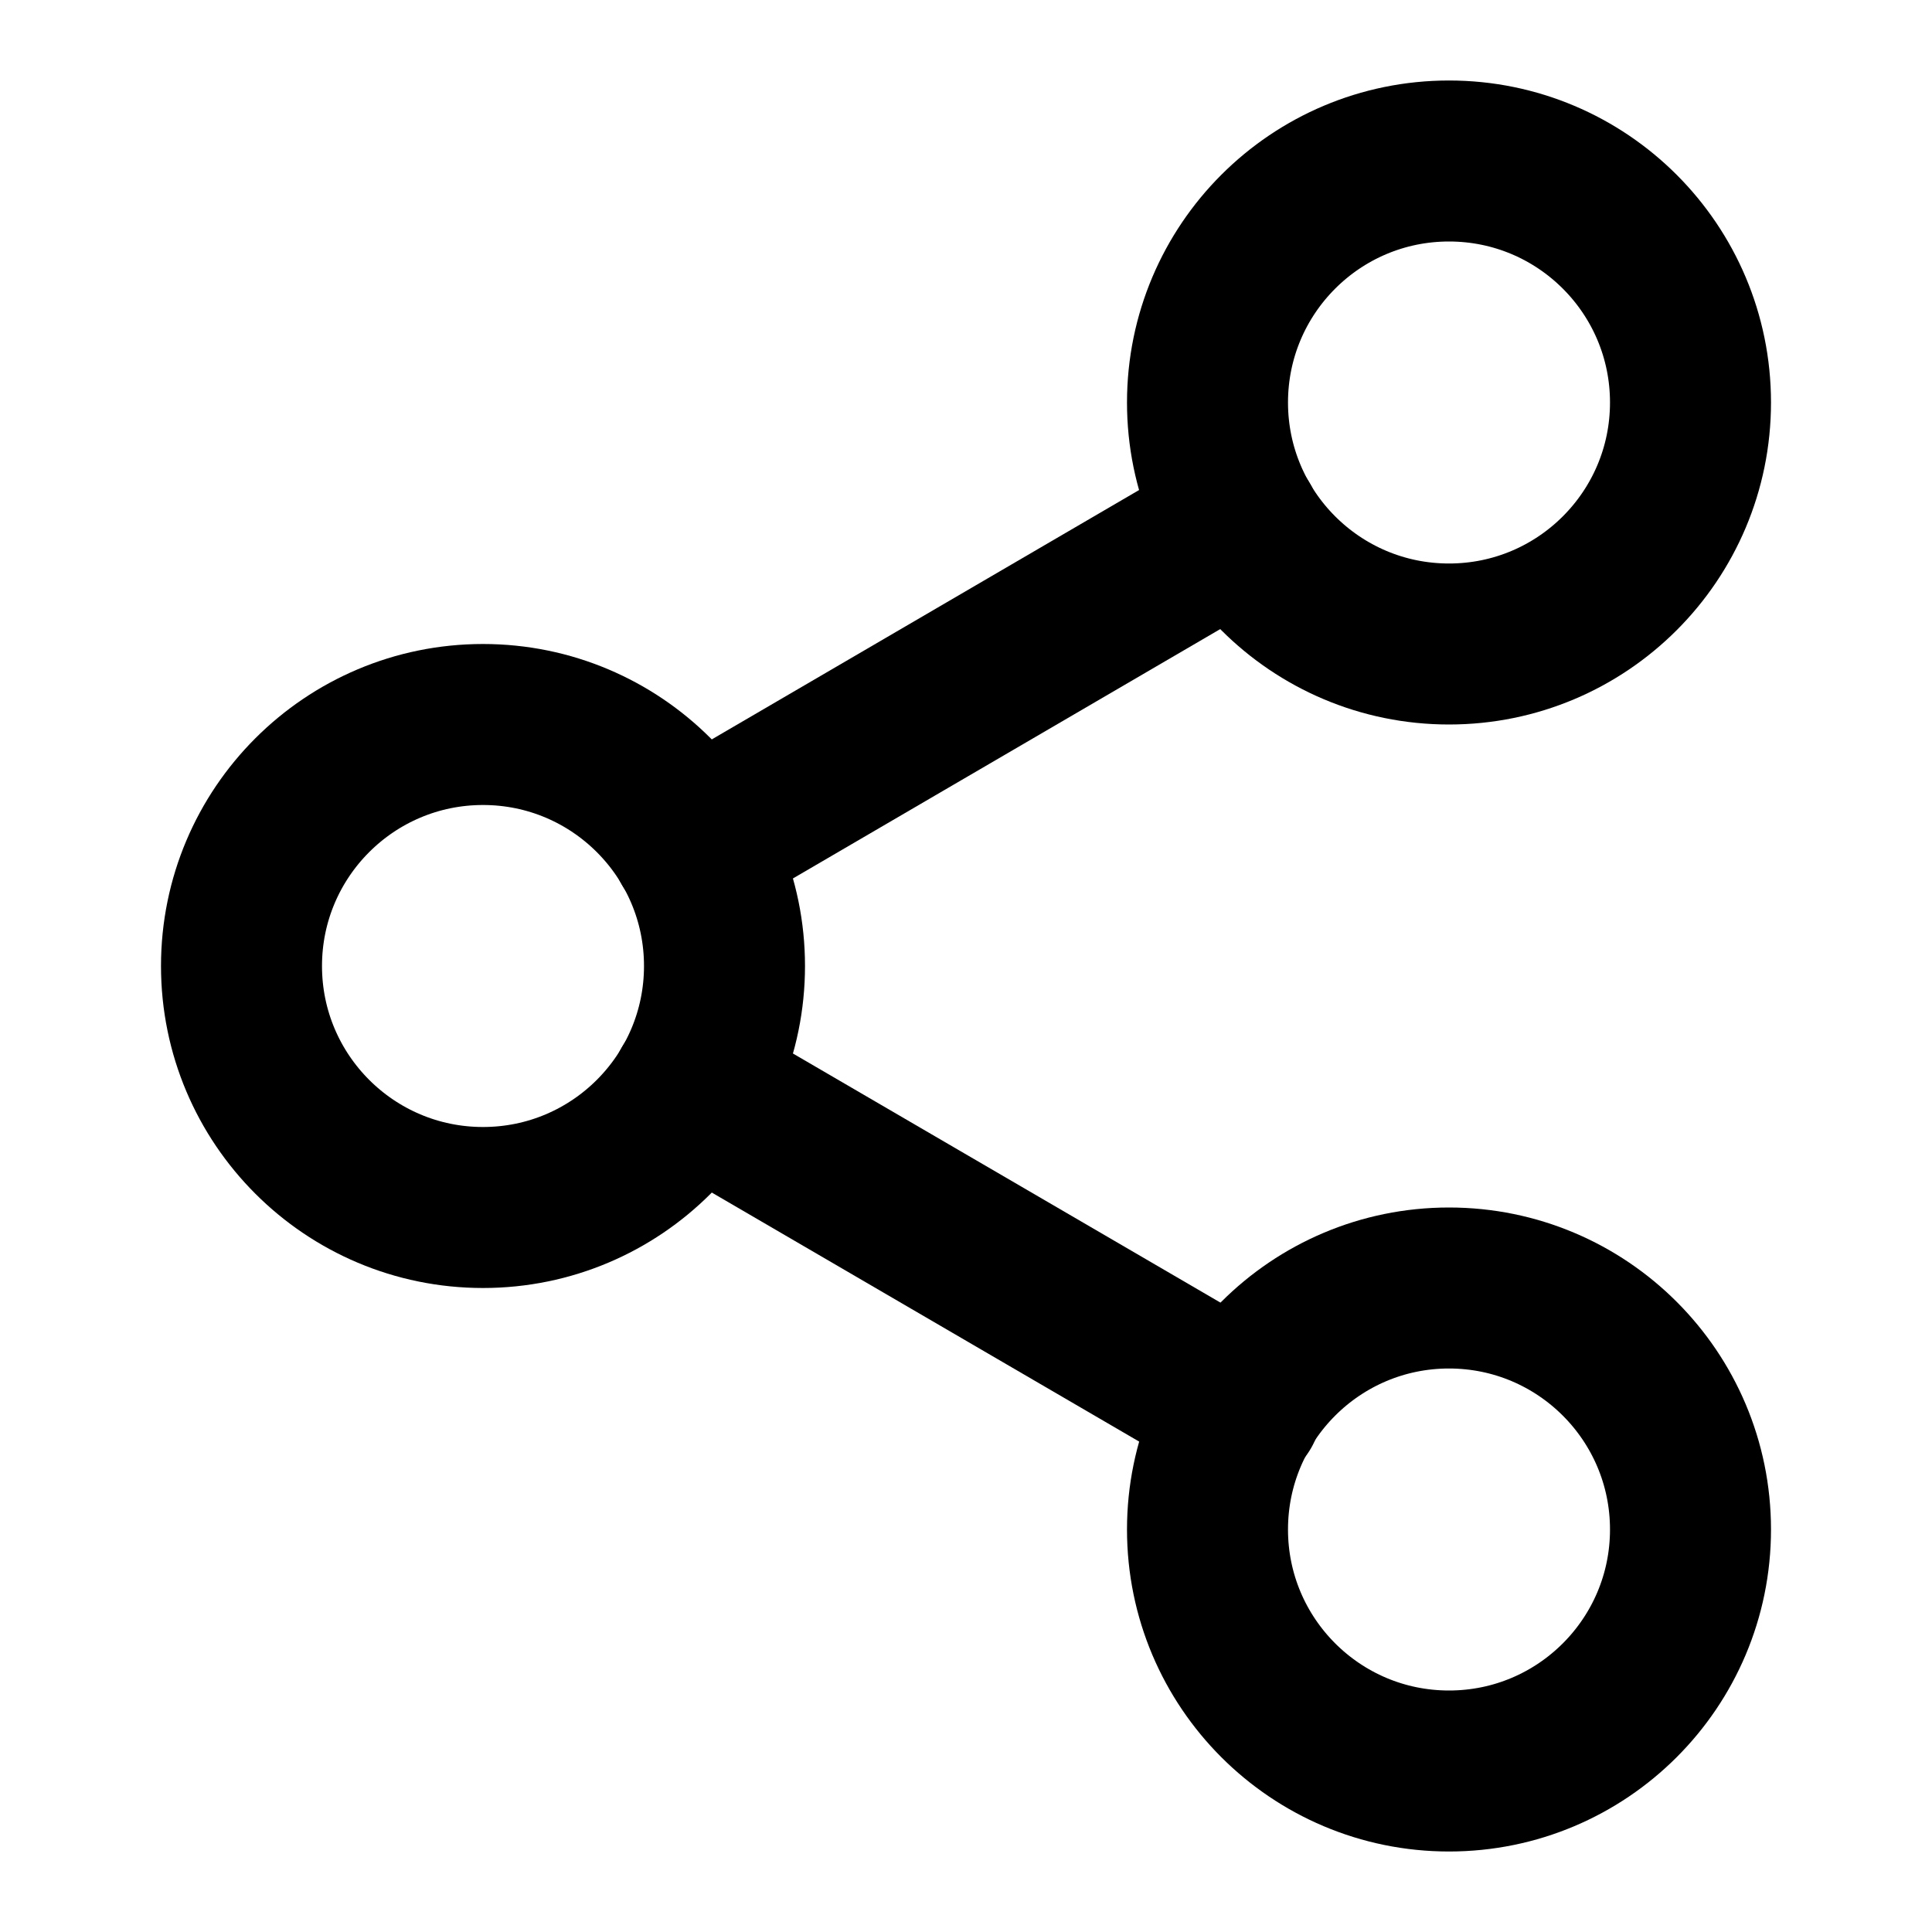
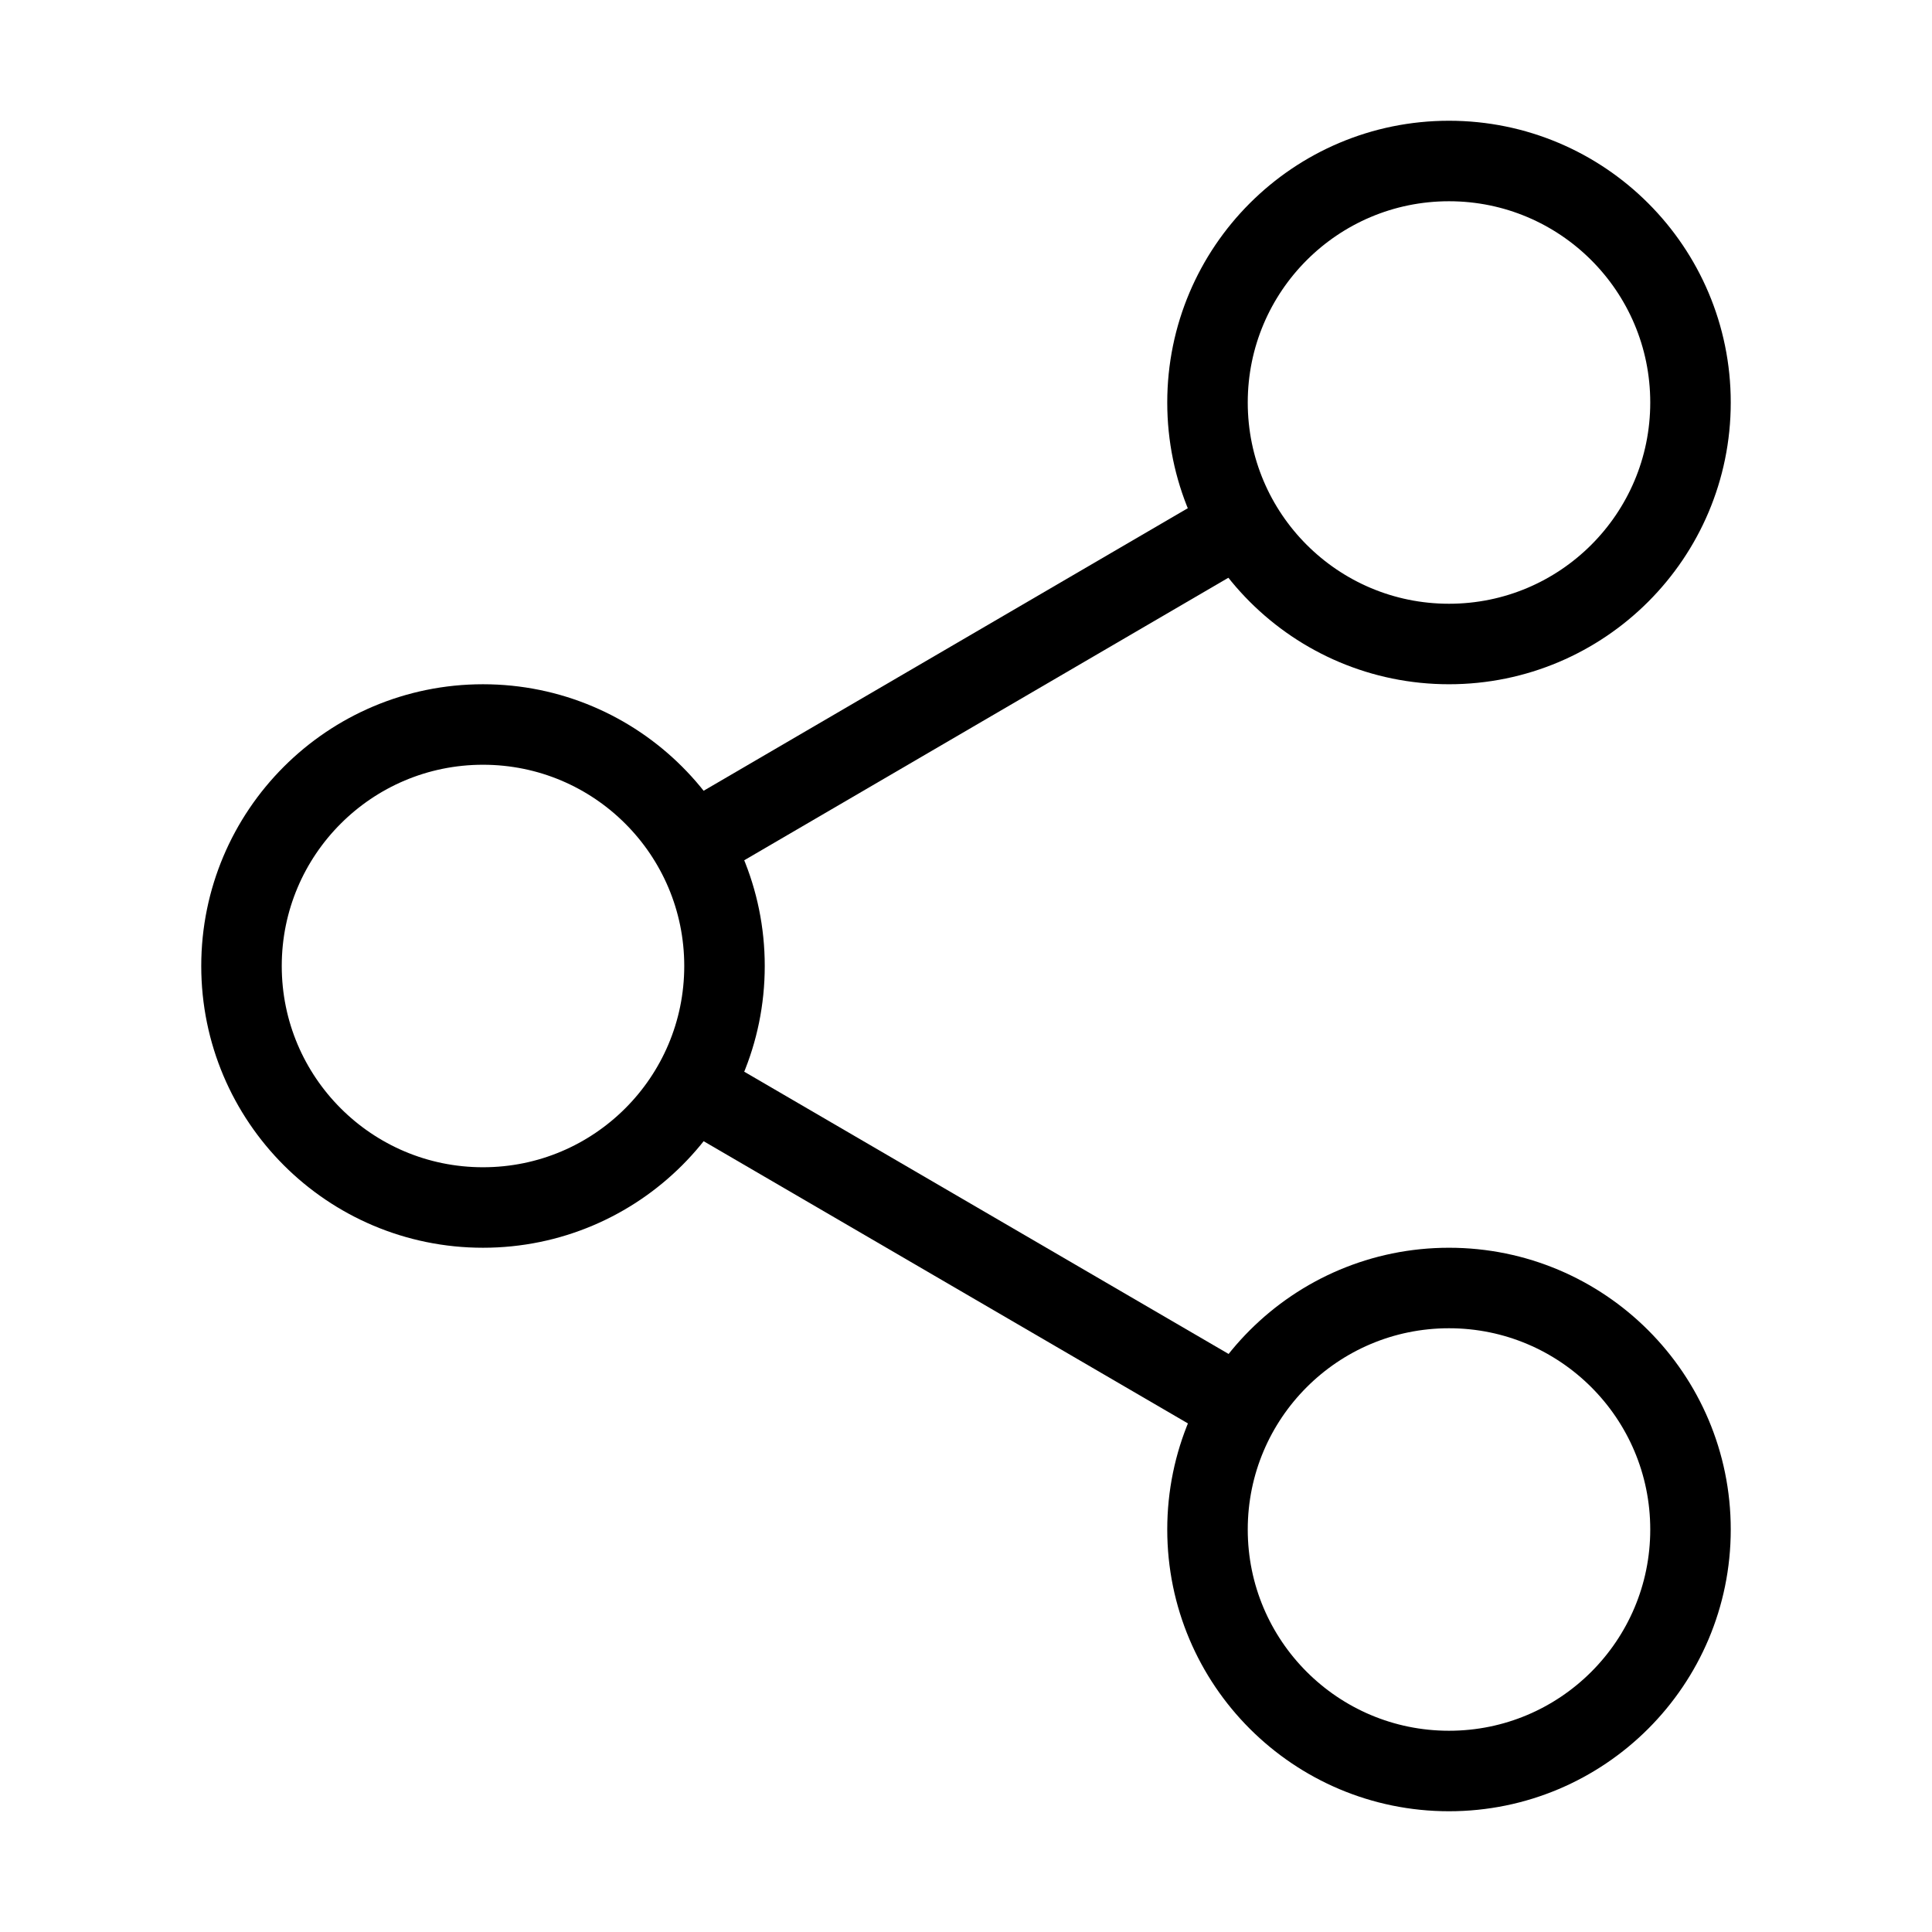
- <svg xmlns="http://www.w3.org/2000/svg" viewBox="0 0 24 24" fill="none" stroke="currentColor" stroke-width="2" stroke-linecap="round" stroke-linejoin="round" class="feather feather-share-2">
+ <svg xmlns="http://www.w3.org/2000/svg" viewBox="0 0 24 24" fill="none" stroke="currentColor" strokeWidth="2" strokeLinecap="round" strokeLinejoin="round" class="feather feather-share-2">
  <circle cx="18" cy="5" r="3" />
  <circle cx="6" cy="12" r="3" />
  <circle cx="18" cy="19" r="3" />
  <line x1="8.59" y1="13.51" x2="15.42" y2="17.49" />
  <line x1="15.41" y1="6.51" x2="8.59" y2="10.49" />
</svg>
